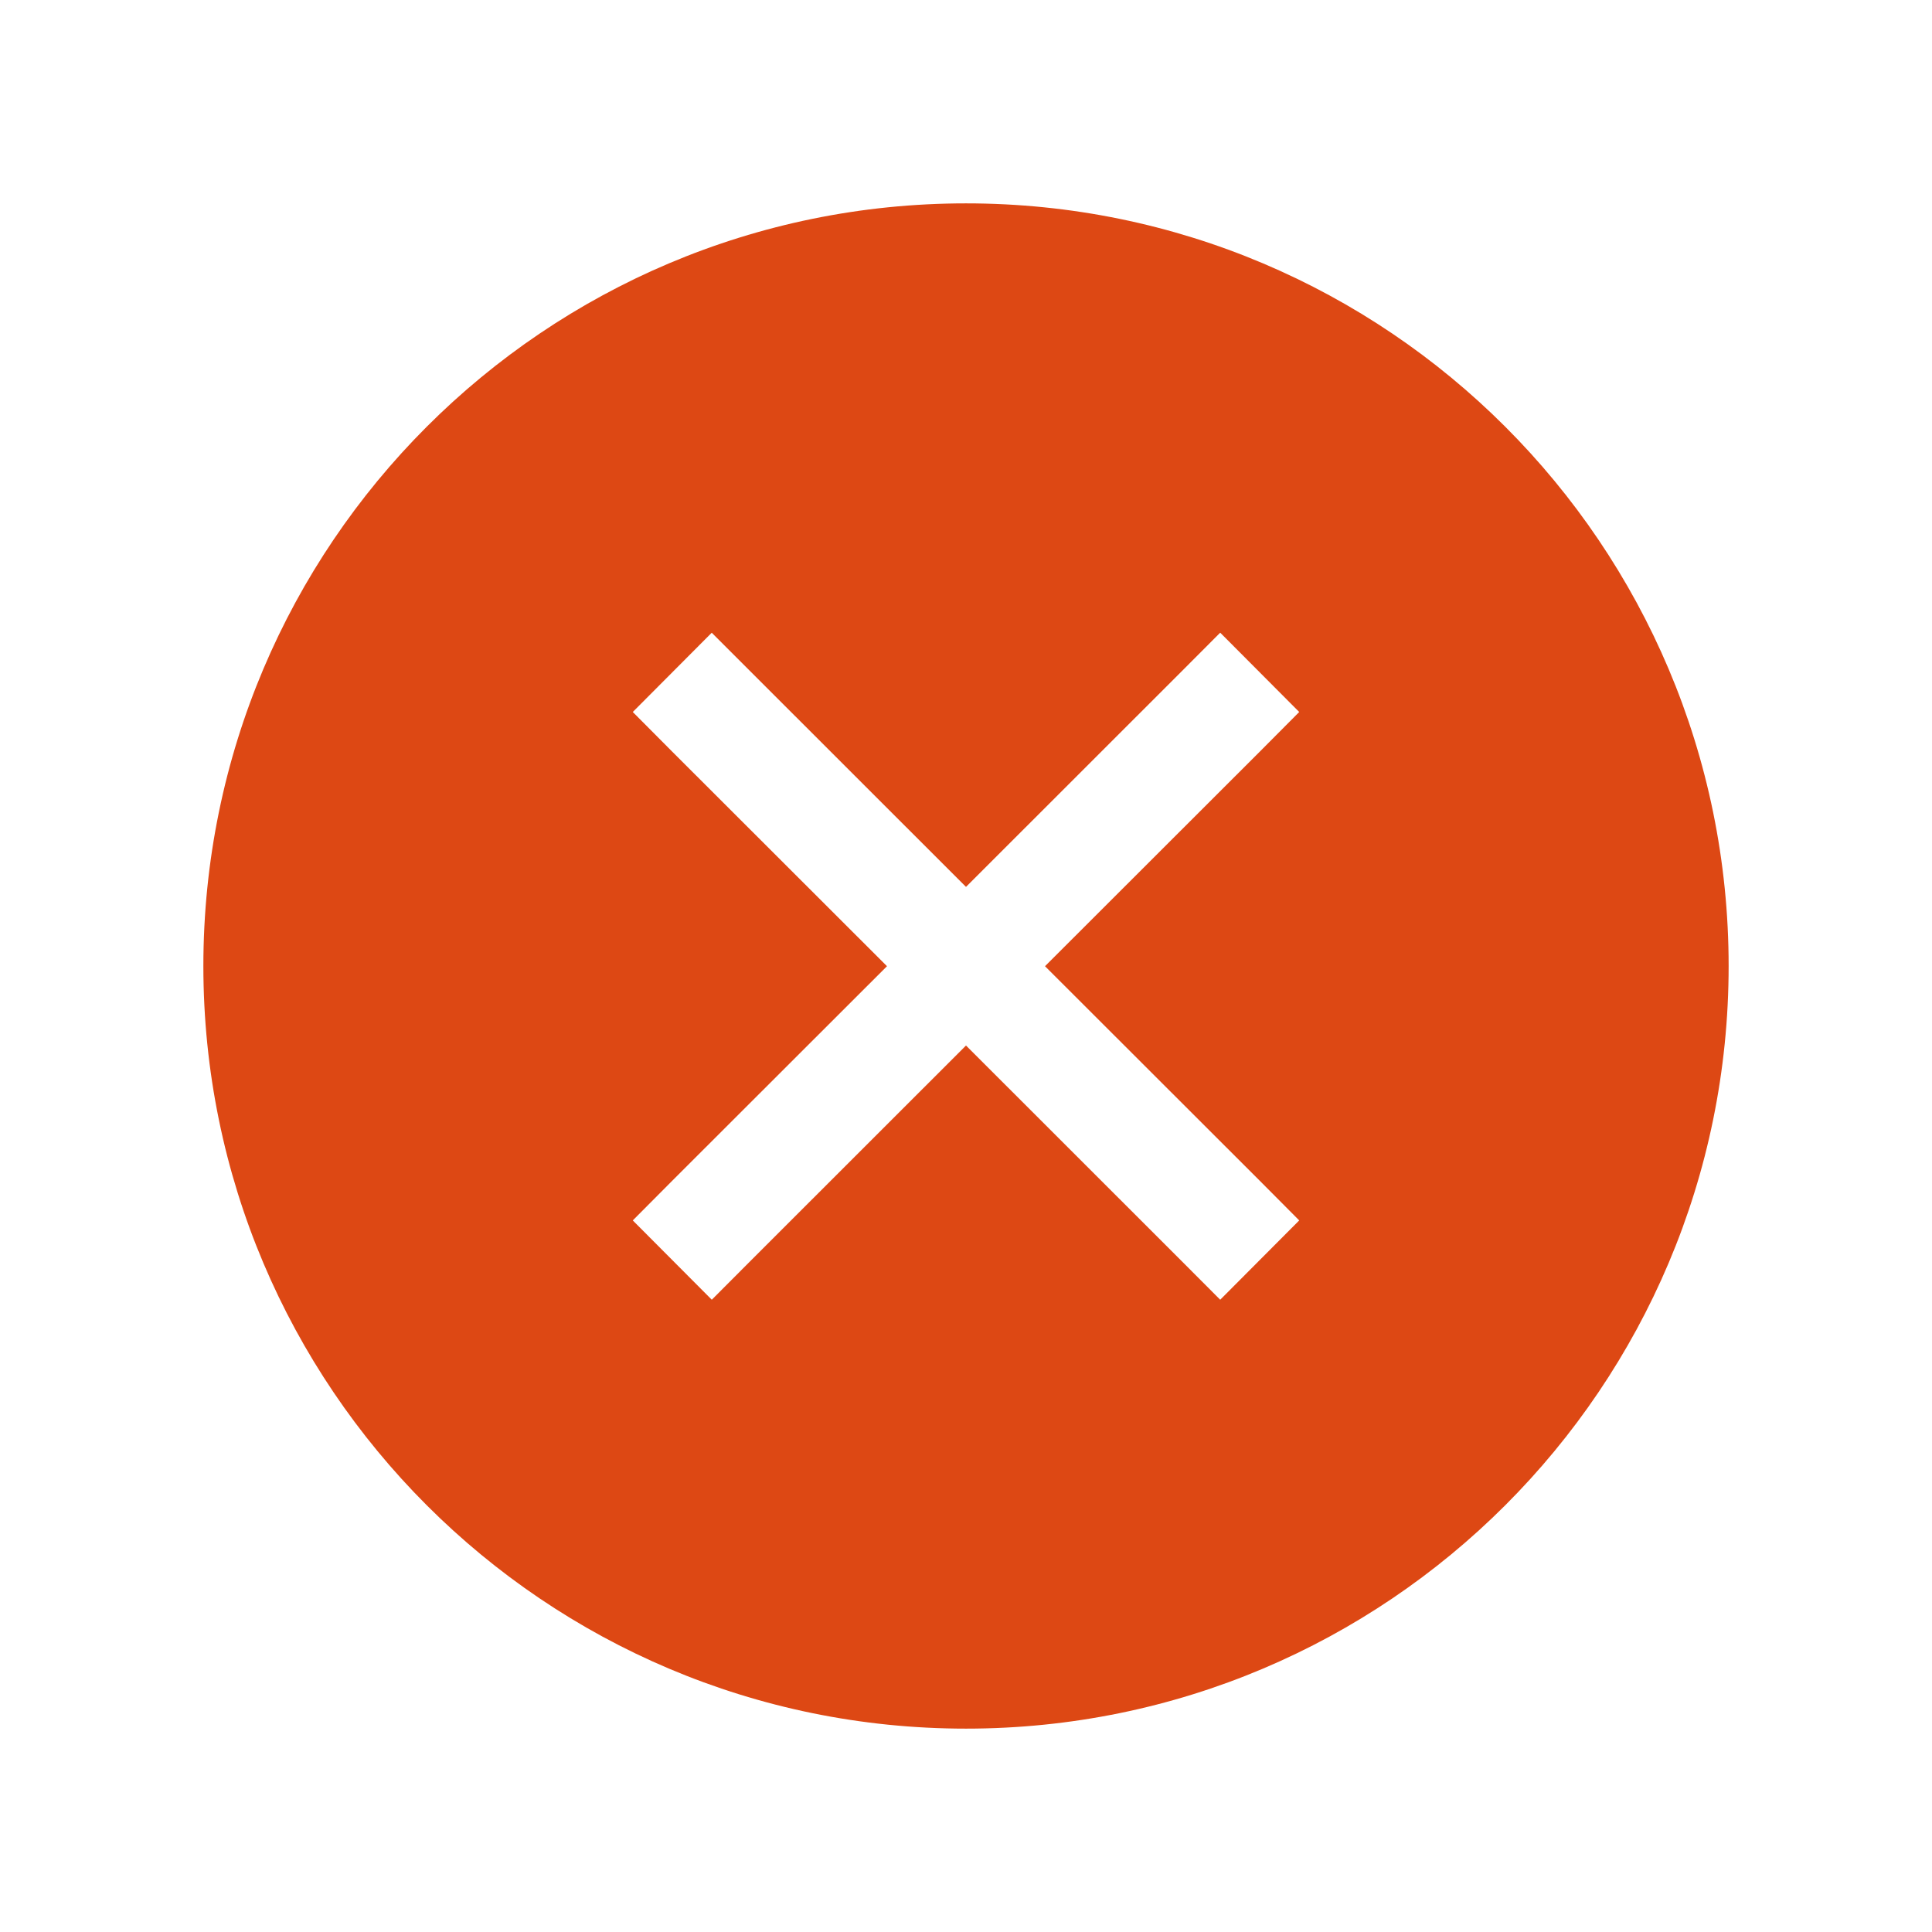
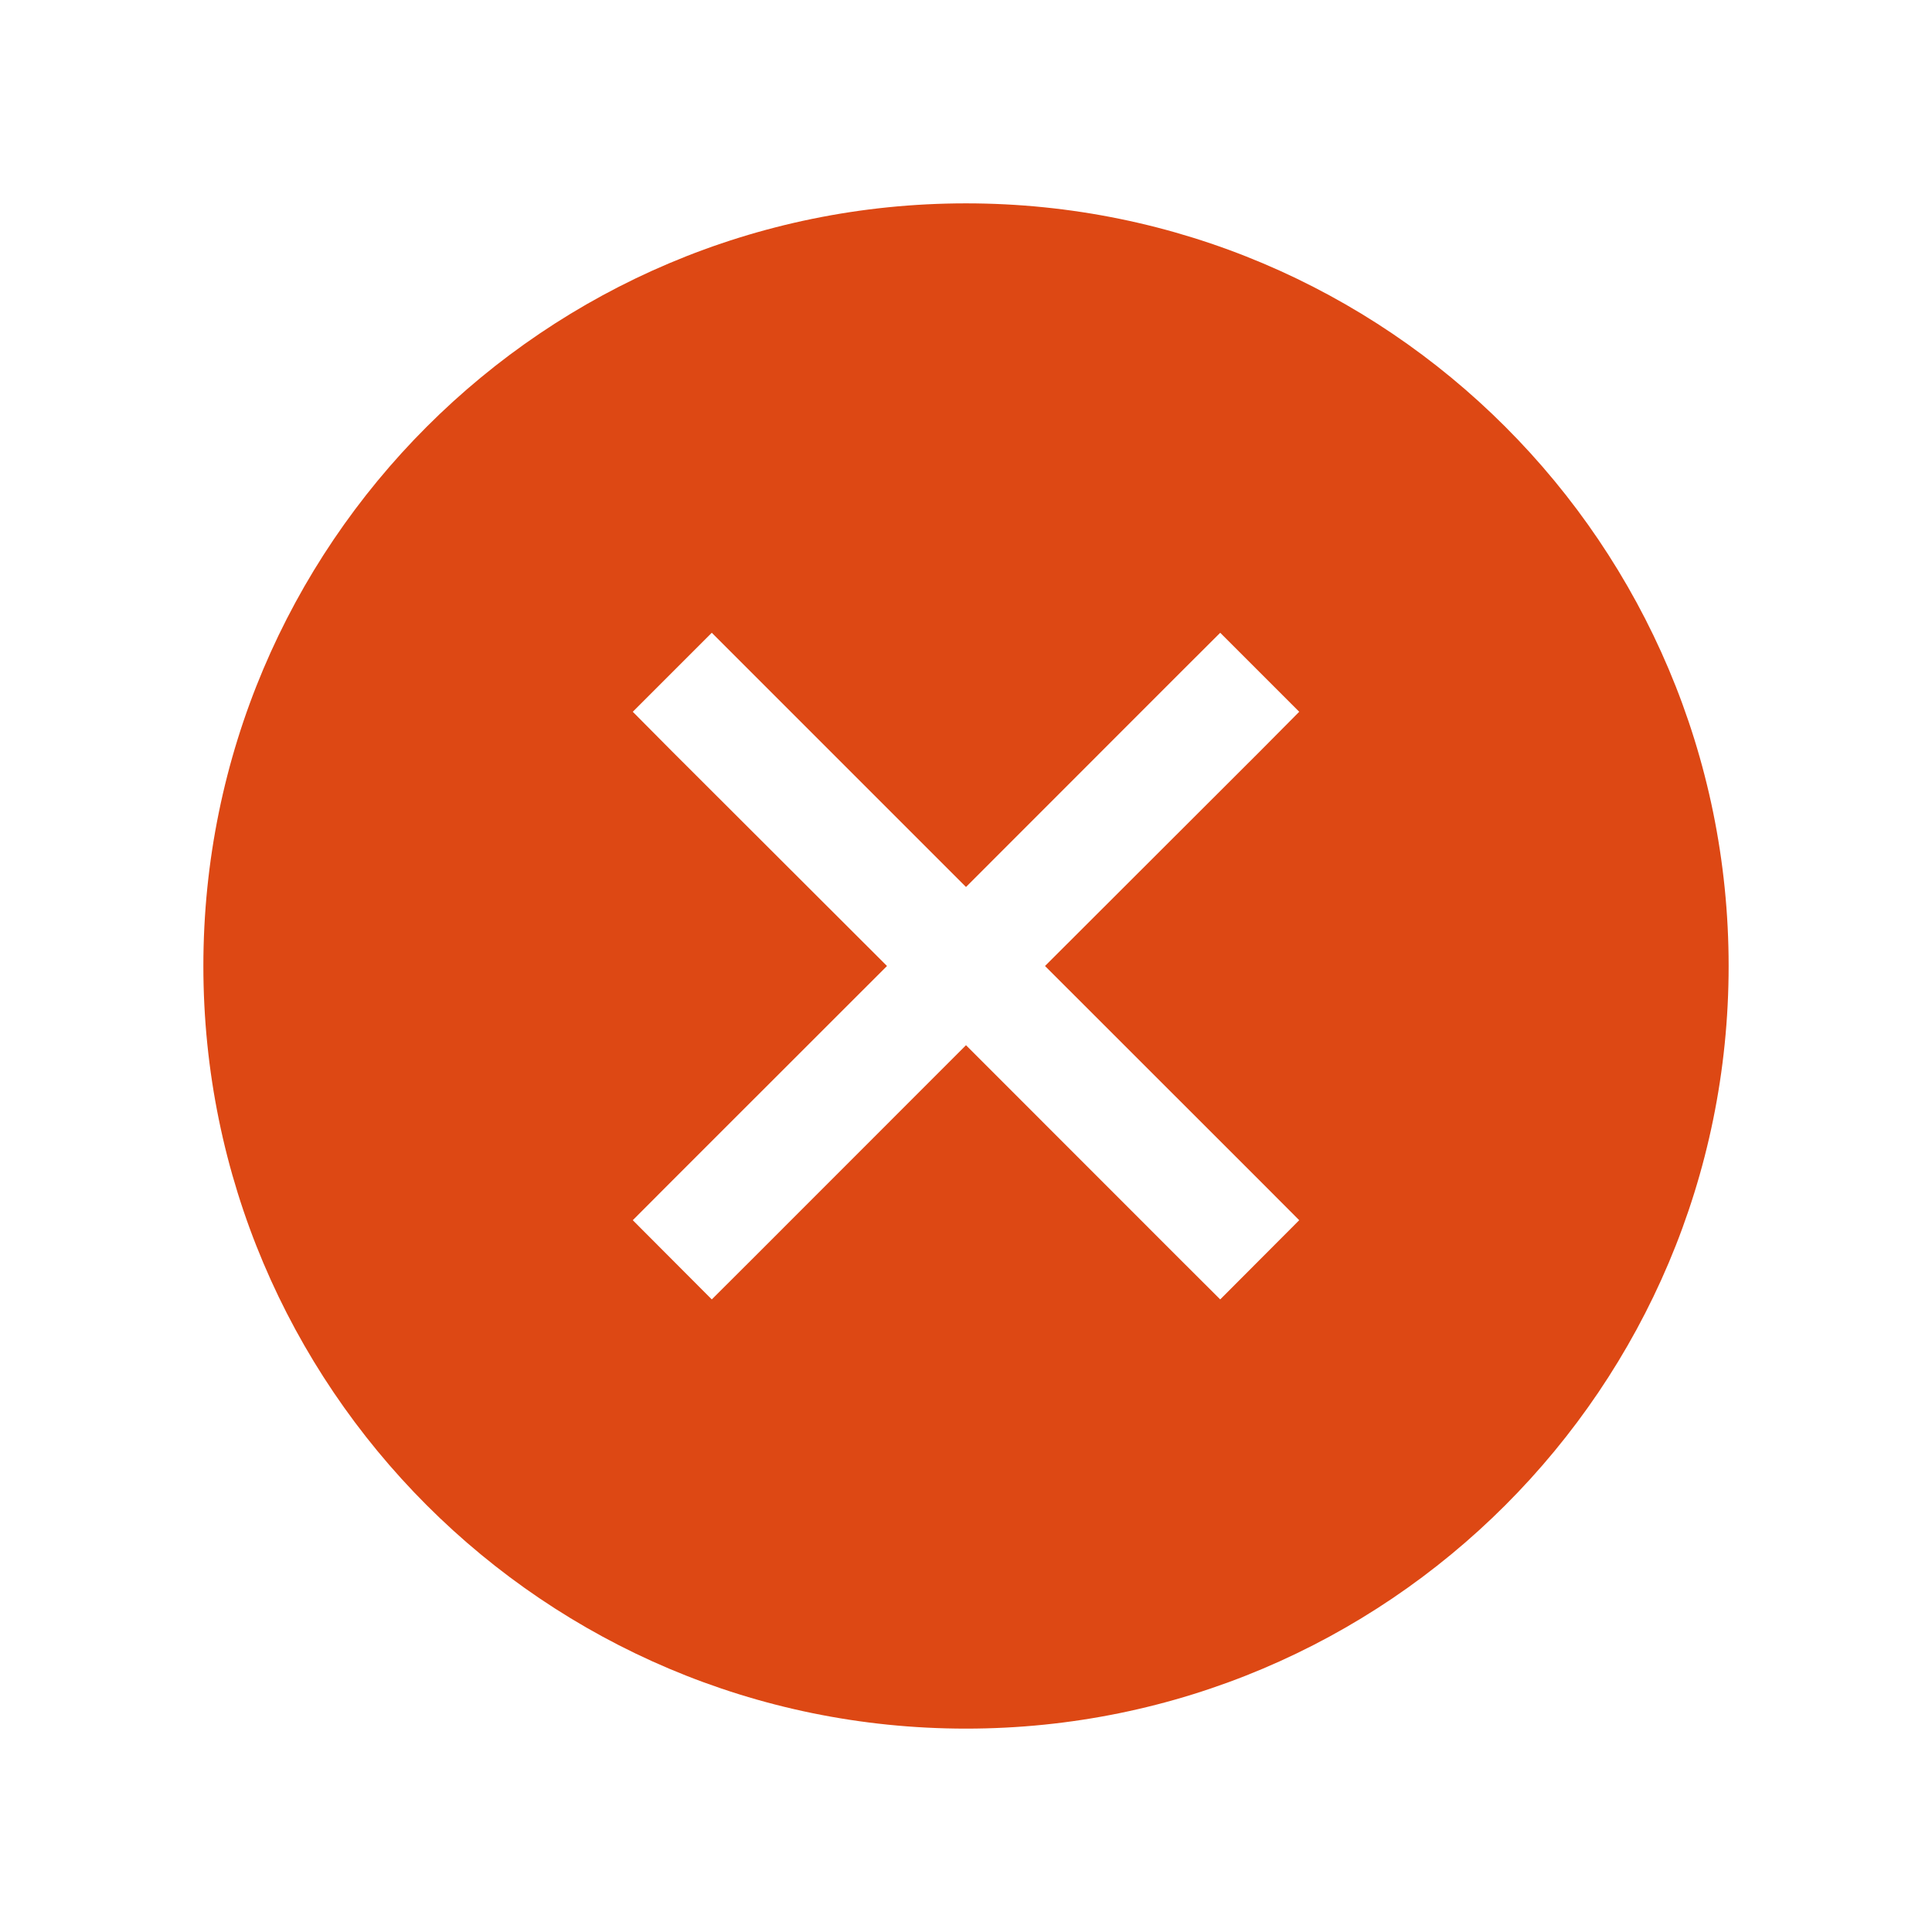
- <svg xmlns="http://www.w3.org/2000/svg" id="svg4486" height="19" viewBox="0 0 19 19" width="19" version="1.1">
-   <g id="layer1" transform="translate(290.21 -522.86)">
-     <g id="g4117" transform="translate(-289.71 -511)">
-       <path id="path4119" style="color:#000000;fill:#dd4814" d="m85.5 97.5a7.5 7.5 0 0 0 -7.5 7.5 7.5 7.5 0 0 0 7.5 7.5 7.5 7.5 0 0 0 7.5 -7.5 7.5 7.5 0 0 0 -7.5 -7.5zm-2.5 4.223 0.389 0.389l2.111 2.11 2.111-2.11 0.389-0.39 0.777 0.78-0.388 0.39-2.112 2.11 2.112 2.11 0.388 0.39-0.777 0.78-0.389-0.39-2.111-2.11-2.111 2.11-0.389 0.39-0.777-0.78 0.388-0.39 2.112-2.11-2.112-2.11-0.388-0.39 0.777-0.78z" transform="translate(-76.5 938.36)" />
-       <rect id="rect4121" style="color:#000000;fill:none" height="19" width="19" y="1033.9" x="-0.5" />
+ <svg xmlns="http://www.w3.org/2000/svg" width="19" height="19" id="svg4486" version="1.1" viewBox="0 0 19 19">
+   <defs id="defs4488" />
+   <g id="layer1" transform="translate(290.2143,-522.8622)">
+     <g style="display:inline" id="g4117" transform="translate(-289.7143,-511.0001)">
+       <path style="color:#000000;fill:#dd4814;fill-opacity:1;fill-rule:nonzero;stroke:none;stroke-width:8;marker:none;visibility:visible;display:inline;overflow:visible;enable-background:accumulate" d="M 85.5,97.5 A 7.5,7.5 0 0 0 78,105 7.5,7.5 0 0 0 85.5,112.5 7.5,7.5 0 0 0 93,105 7.5,7.5 0 0 0 85.5,97.5 Z m -2.5,4.223 0.389,0.389 L 85.5,104.223 87.611,102.111 88,101.723 88.777,102.5 88.389,102.891 86.277,105 88.389,107.111 88.777,107.5 88,108.279 87.611,107.891 85.5,105.779 83.389,107.891 83,108.279 82.223,107.5 82.611,107.111 84.723,105 82.611,102.891 82.223,102.5 83,101.723 Z" transform="translate(-76.5,938.3622)" id="path4119" />
+       <rect style="color:#000000;fill:none;stroke:none;stroke-width:1;marker:none;visibility:visible;display:inline;overflow:visible;enable-background:accumulate" id="rect4121" width="19" height="19" x="-0.5" y="1033.862" />
    </g>
  </g>
</svg>
